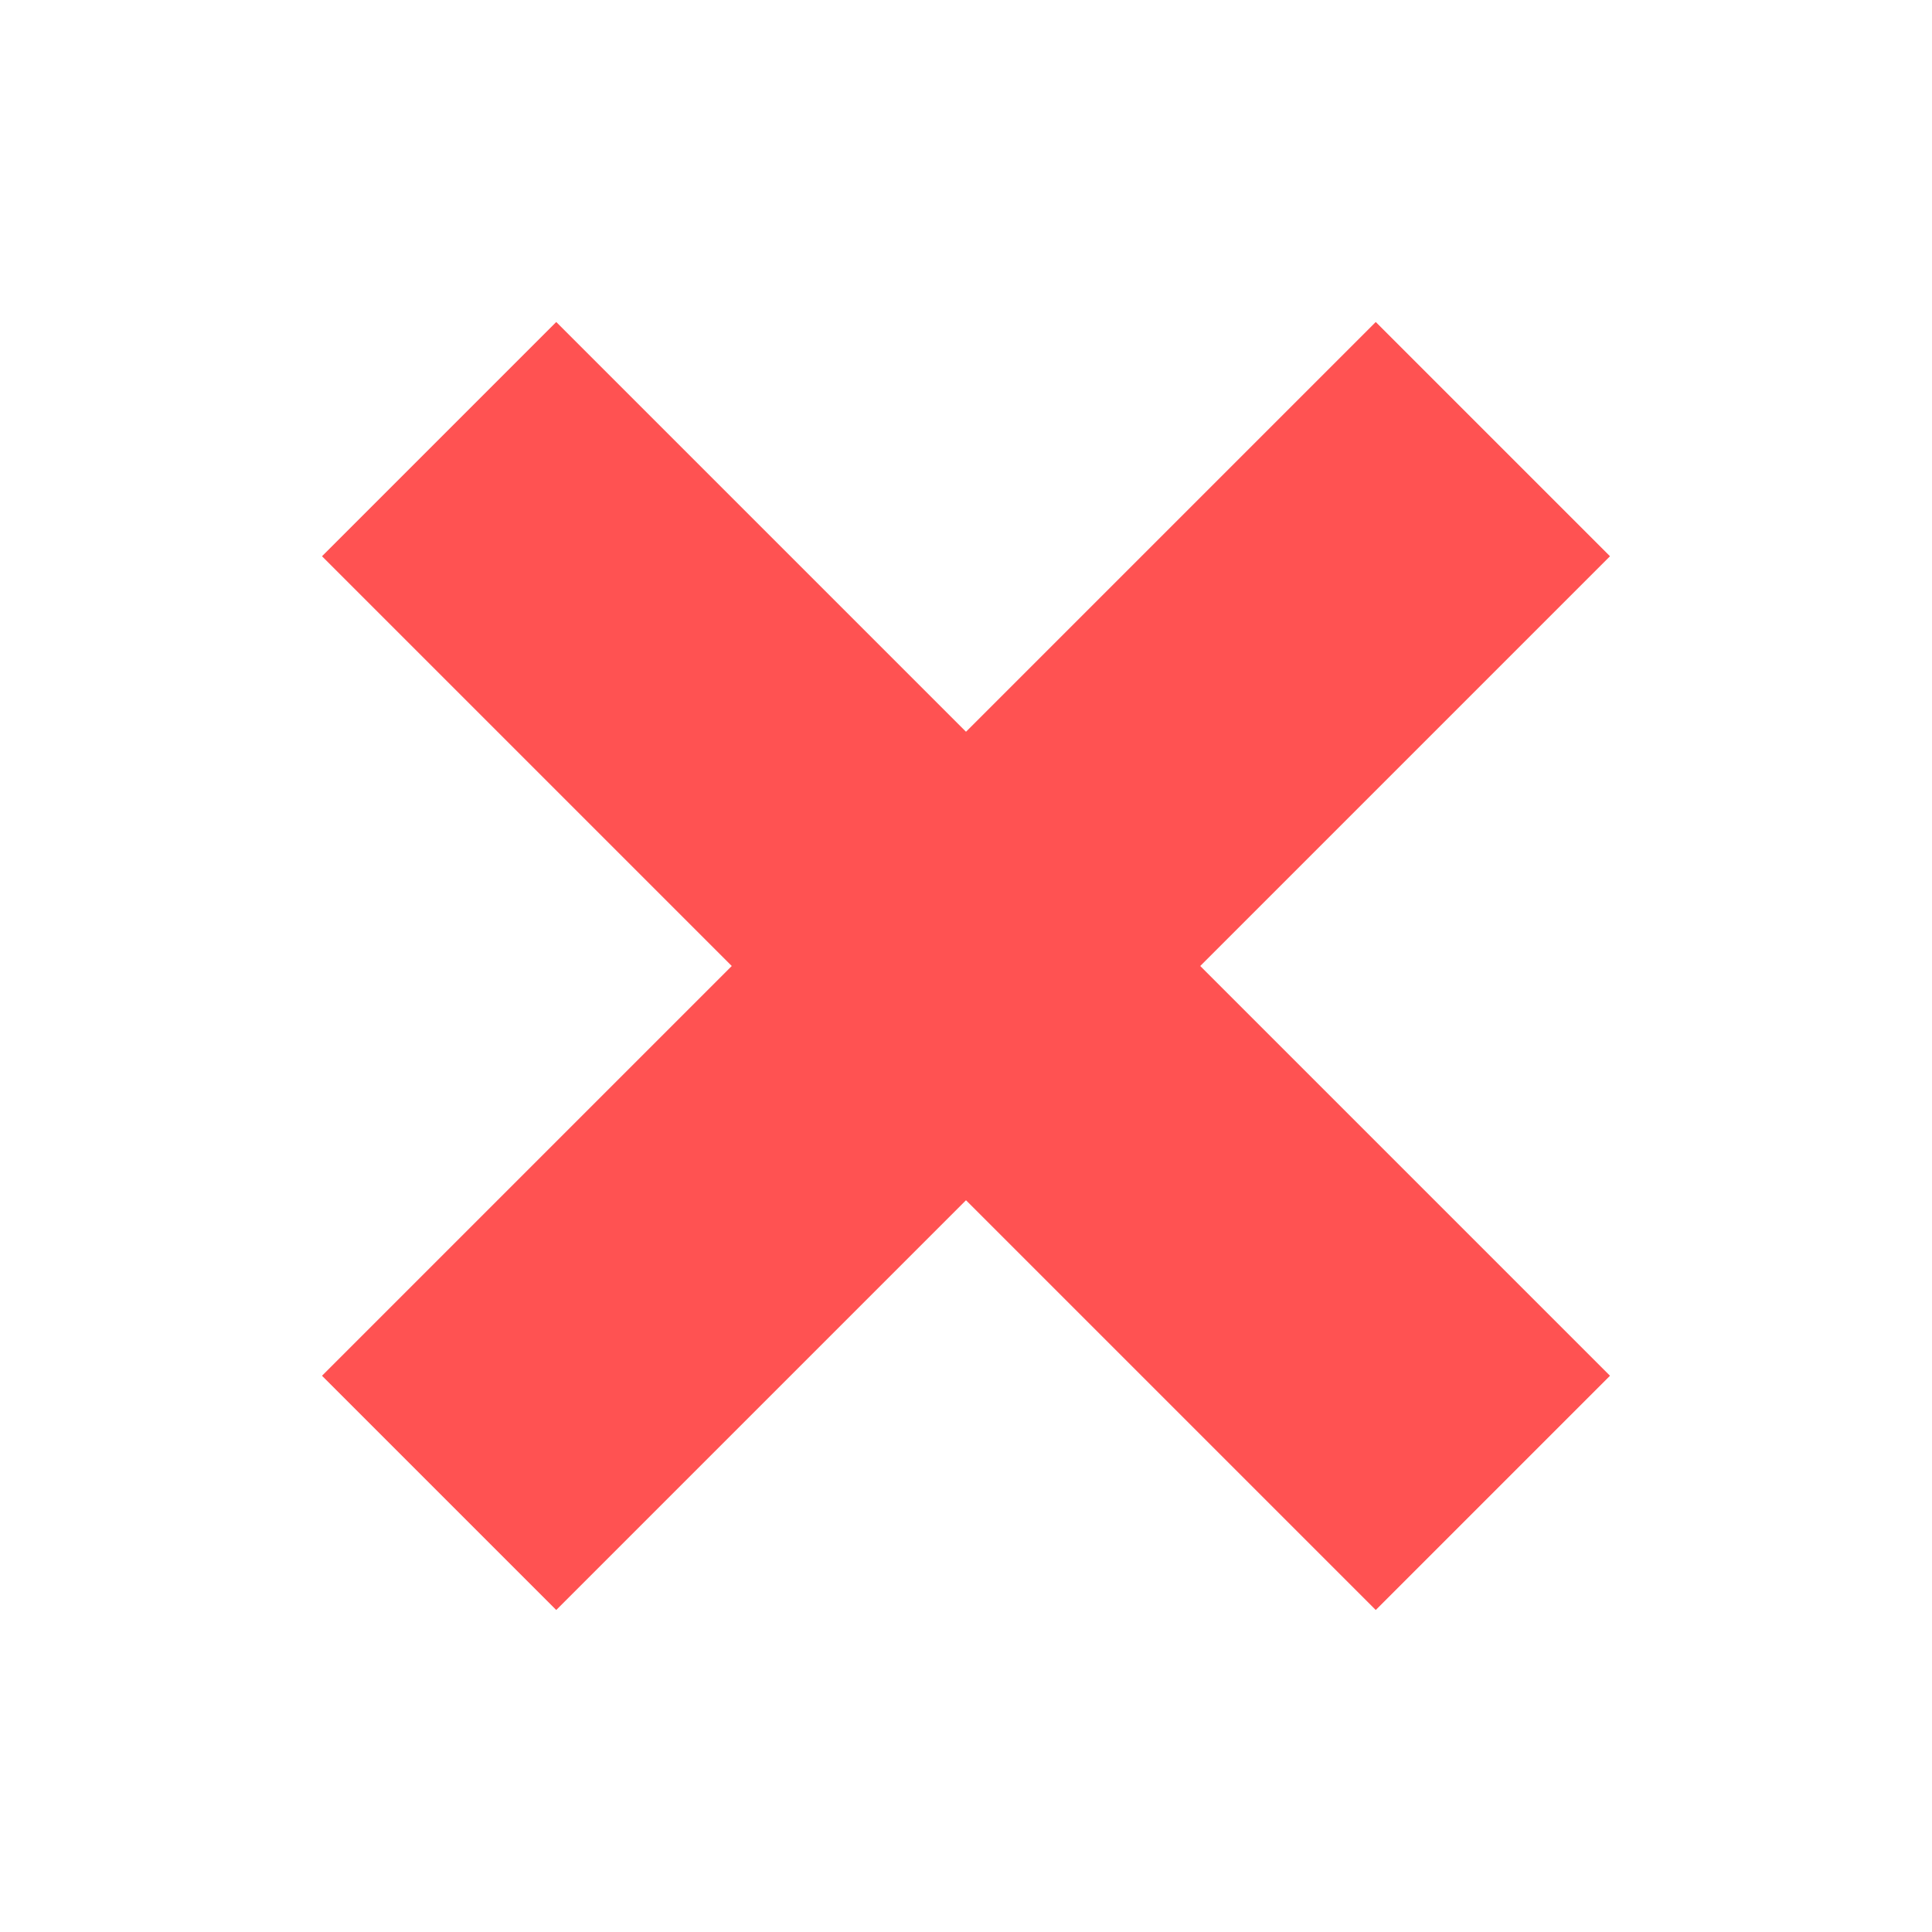
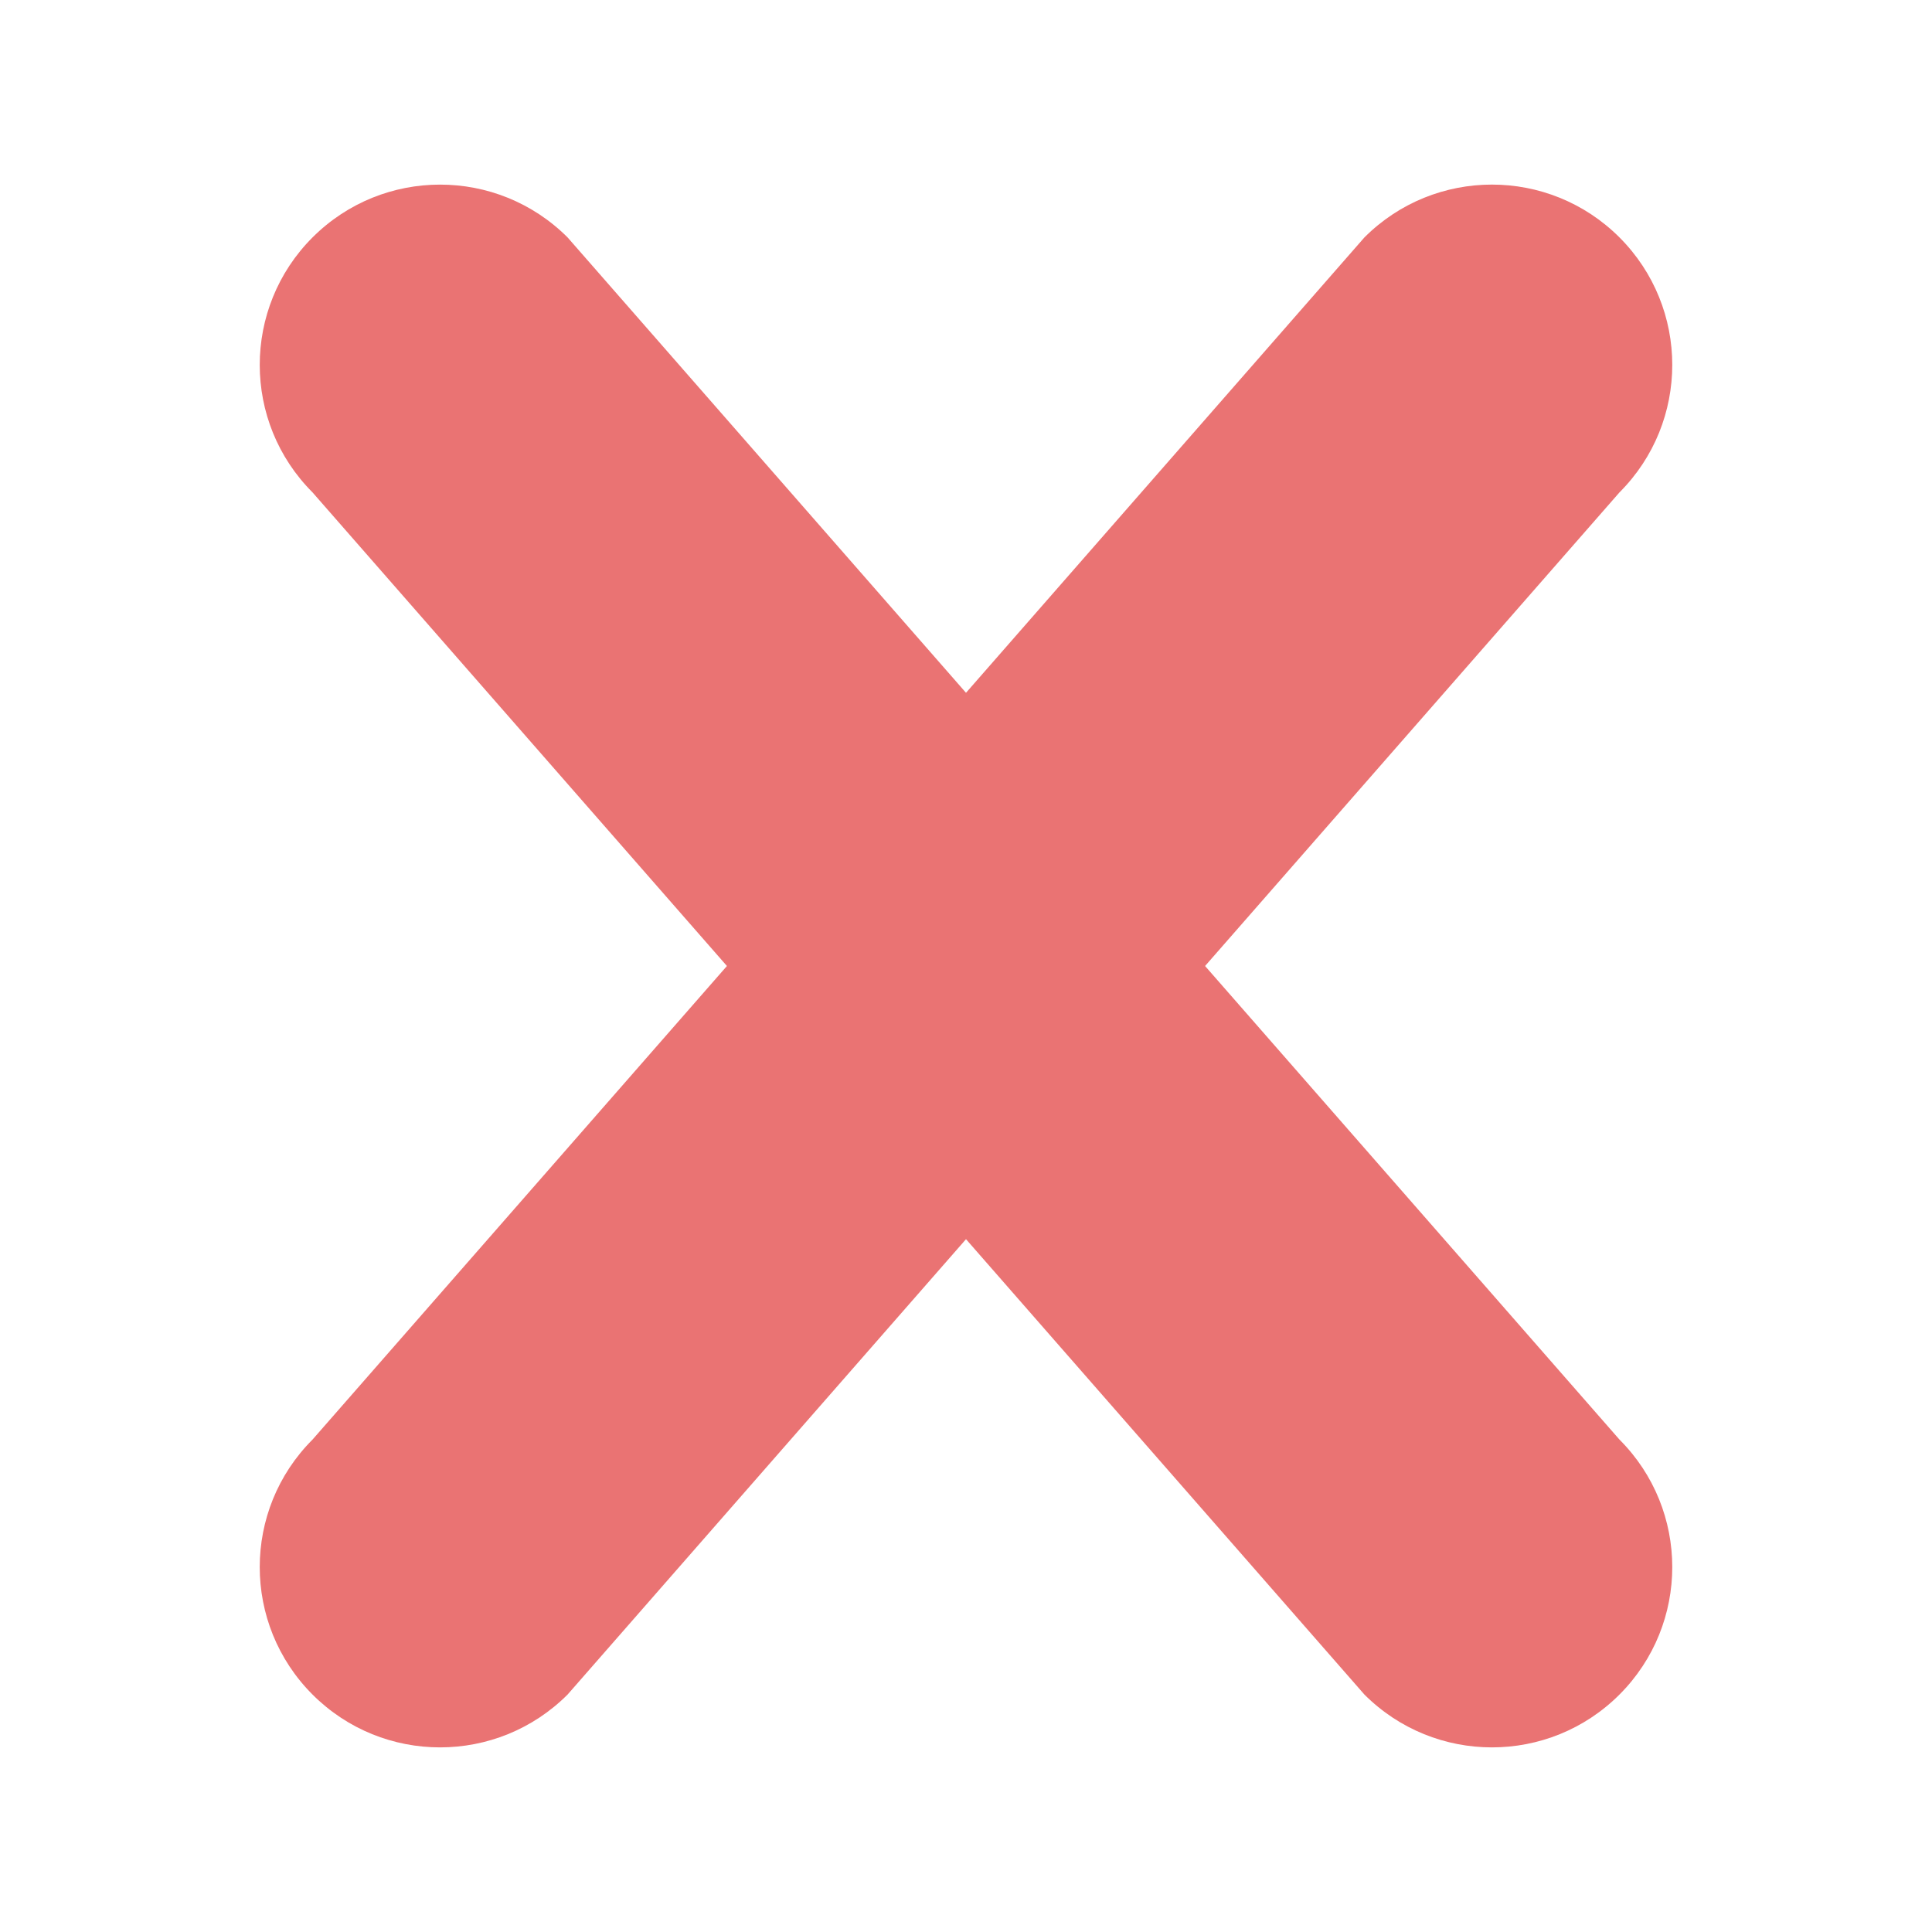
- <svg xmlns="http://www.w3.org/2000/svg" version="1.1" width="24" height="24" viewBox="0 0 24 24" id="svg4">
-   <defs id="defs8" />
-   <path d="M20 6.91L17.09 4L12 9.09L6.91 4L4 6.91L9.09 12L4 17.09L6.91 20L12 14.91L17.09 20L20 17.09L14.91 12L20 6.91Z" id="path2" style="fill:#ff5252;font-variation-settings:normal;opacity:1;vector-effect:none;fill-opacity:1;stroke-width:1;stroke-linecap:butt;stroke-linejoin:miter;stroke-miterlimit:4;stroke-dasharray:none;stroke-dashoffset:0;stroke-opacity:1;stop-color:#000000;stop-opacity:1" />
+ <svg xmlns="http://www.w3.org/2000/svg" version="1.1" width="1080" height="1080" viewBox="0 0 1080 1080" xml:space="preserve">
+   <defs>
+ </defs>
+   <rect x="0" y="0" width="100%" height="100%" fill="transparent" />
+   <g transform="matrix(1 0 0 1 540 540)" id="ff18d9c1-d775-412b-82dc-7c9cb95a8e79">
+     <rect style="stroke: none; stroke-width: 1; stroke-dasharray: none; stroke-linecap: butt; stroke-dashoffset: 0; stroke-linejoin: miter; stroke-miterlimit: 4; fill: rgb(255,255,255); fill-rule: nonzero; opacity: 1; visibility: hidden;" vector-effect="non-scaling-stroke" x="-540" y="-540" rx="0" ry="0" width="1080" height="1080" />
+   </g>
+   <g transform="matrix(1 0 0 1 540 540)" id="ebac5e9e-3c49-4abc-8a55-5d5a7dc63564">
+ </g>
+   <g transform="matrix(1 0 0 1 -158.61 -79.39)">
+     <rect style="stroke: none; stroke-width: 1; stroke-dasharray: none; stroke-linecap: butt; stroke-dashoffset: 0; stroke-linejoin: miter; stroke-miterlimit: 4; fill: rgb(255,255,255); fill-opacity: 0; fill-rule: nonzero; opacity: 1;" vector-effect="non-scaling-stroke" x="-50" y="-50" rx="0" ry="0" width="100" height="100" />
+   </g>
+   <g transform="matrix(1 0 0 1 331.39 410.61)">
+     <rect style="stroke: none; stroke-width: 1; stroke-dasharray: none; stroke-linecap: butt; stroke-dashoffset: 0; stroke-linejoin: miter; stroke-miterlimit: 4; fill: rgb(255,255,255); fill-rule: nonzero; opacity: 1; visibility: hidden;" vector-effect="non-scaling-stroke" x="-540" y="-540" rx="0" ry="0" width="1080" height="1080" />
+   </g>
+   <g transform="matrix(1 0 0 1 -158.61 -79.39)">
+     <rect style="stroke: none; stroke-width: 1; stroke-dasharray: none; stroke-linecap: butt; stroke-dashoffset: 0; stroke-linejoin: miter; stroke-miterlimit: 4; fill: rgb(255,255,255); fill-opacity: 0; fill-rule: nonzero; opacity: 1;" vector-effect="non-scaling-stroke" x="-50" y="-50" rx="0" ry="0" width="100" height="100" />
+   </g>
+   <g transform="matrix(1 0 0 1 331.39 410.61)">
+     <rect style="stroke: none; stroke-width: 1; stroke-dasharray: none; stroke-linecap: butt; stroke-dashoffset: 0; stroke-linejoin: miter; stroke-miterlimit: 4; fill: rgb(255,255,255); fill-rule: nonzero; opacity: 1; visibility: hidden;" vector-effect="non-scaling-stroke" x="-540" y="-540" rx="0" ry="0" width="1080" height="1080" />
+   </g>
+   <g transform="matrix(1 0 0 1 -158.61 -79.39)">
+     <rect style="stroke: none; stroke-width: 1; stroke-dasharray: none; stroke-linecap: butt; stroke-dashoffset: 0; stroke-linejoin: miter; stroke-miterlimit: 4; fill: rgb(255,255,255); fill-opacity: 0; fill-rule: nonzero; opacity: 1;" vector-effect="non-scaling-stroke" x="-50" y="-50" rx="0" ry="0" width="100" height="100" />
+   </g>
+   <g transform="matrix(1 0 0 1 331.39 410.61)">
+     <rect style="stroke: none; stroke-width: 1; stroke-dasharray: none; stroke-linecap: butt; stroke-dashoffset: 0; stroke-linejoin: miter; stroke-miterlimit: 4; fill: rgb(255,255,255); fill-rule: nonzero; opacity: 1; visibility: hidden;" vector-effect="non-scaling-stroke" x="-540" y="-540" rx="0" ry="0" width="1080" height="1080" />
+   </g>
+   <g transform="matrix(1 0 0 1 -158.61 -79.39)">
+     <rect style="stroke: none; stroke-width: 1; stroke-dasharray: none; stroke-linecap: butt; stroke-dashoffset: 0; stroke-linejoin: miter; stroke-miterlimit: 4; fill: rgb(255,255,255); fill-opacity: 0; fill-rule: nonzero; opacity: 1;" vector-effect="non-scaling-stroke" x="-50" y="-50" rx="0" ry="0" width="100" height="100" />
+   </g>
+   <g transform="matrix(1 0 0 1 331.39 410.61)">
+     <rect style="stroke: none; stroke-width: 1; stroke-dasharray: none; stroke-linecap: butt; stroke-dashoffset: 0; stroke-linejoin: miter; stroke-miterlimit: 4; fill: rgb(255,255,255); fill-rule: nonzero; opacity: 1; visibility: hidden;" vector-effect="non-scaling-stroke" x="-540" y="-540" rx="0" ry="0" width="1080" height="1080" />
+   </g>
+   <g transform="matrix(1 0 0 1 -158.61 -79.39)">
+     <rect style="stroke: none; stroke-width: 1; stroke-dasharray: none; stroke-linecap: butt; stroke-dashoffset: 0; stroke-linejoin: miter; stroke-miterlimit: 4; fill: rgb(255,255,255); fill-opacity: 0; fill-rule: nonzero; opacity: 1;" vector-effect="non-scaling-stroke" x="-50" y="-50" rx="0" ry="0" width="100" height="100" />
+   </g>
+   <g transform="matrix(1 0 0 1 331.39 410.61)">
+     <rect style="stroke: none; stroke-width: 1; stroke-dasharray: none; stroke-linecap: butt; stroke-dashoffset: 0; stroke-linejoin: miter; stroke-miterlimit: 4; fill: rgb(255,255,255); fill-rule: nonzero; opacity: 1; visibility: hidden;" vector-effect="non-scaling-stroke" x="-540" y="-540" rx="0" ry="0" width="1080" height="1080" />
+   </g>
+   <g transform="matrix(1 0 0 1 -158.61 -79.39)">
+     <rect style="stroke: none; stroke-width: 1; stroke-dasharray: none; stroke-linecap: butt; stroke-dashoffset: 0; stroke-linejoin: miter; stroke-miterlimit: 4; fill: rgb(255,255,255); fill-opacity: 0; fill-rule: nonzero; opacity: 1;" vector-effect="non-scaling-stroke" x="-50" y="-50" rx="0" ry="0" width="100" height="100" />
+   </g>
+   <g transform="matrix(1 0 0 1 331.39 410.61)">
+     <rect style="stroke: none; stroke-width: 1; stroke-dasharray: none; stroke-linecap: butt; stroke-dashoffset: 0; stroke-linejoin: miter; stroke-miterlimit: 4; fill: rgb(255,255,255); fill-rule: nonzero; opacity: 1; visibility: hidden;" vector-effect="non-scaling-stroke" x="-540" y="-540" rx="0" ry="0" width="1080" height="1080" />
+   </g>
+   <g transform="matrix(1 0 0 1 -158.61 -79.39)">
+     <rect style="stroke: none; stroke-width: 1; stroke-dasharray: none; stroke-linecap: butt; stroke-dashoffset: 0; stroke-linejoin: miter; stroke-miterlimit: 4; fill: rgb(255,255,255); fill-opacity: 0; fill-rule: nonzero; opacity: 1;" vector-effect="non-scaling-stroke" x="-50" y="-50" rx="0" ry="0" width="100" height="100" />
+   </g>
+   <g transform="matrix(1 0 0 1 331.39 410.61)">
+     <rect style="stroke: none; stroke-width: 1; stroke-dasharray: none; stroke-linecap: butt; stroke-dashoffset: 0; stroke-linejoin: miter; stroke-miterlimit: 4; fill: rgb(255,255,255); fill-rule: nonzero; opacity: 1; visibility: hidden;" vector-effect="non-scaling-stroke" x="-540" y="-540" rx="0" ry="0" width="1080" height="1080" />
+   </g>
+   <g transform="matrix(1 0 0 1 258.6 179.39)">
+     <rect style="stroke: none; stroke-width: 1; stroke-dasharray: none; stroke-linecap: butt; stroke-dashoffset: 0; stroke-linejoin: miter; stroke-miterlimit: 4; fill: rgb(255,255,255); fill-opacity: 0; fill-rule: nonzero; opacity: 1;" vector-effect="non-scaling-stroke" x="-50" y="-50" rx="0" ry="0" width="100" height="100" />
+   </g>
+   <g transform="matrix(1 0 0 1 748.61 669.39)">
+     <rect style="stroke: none; stroke-width: 1; stroke-dasharray: none; stroke-linecap: butt; stroke-dashoffset: 0; stroke-linejoin: miter; stroke-miterlimit: 4; fill: rgb(255,255,255); fill-rule: nonzero; opacity: 1; visibility: hidden;" vector-effect="non-scaling-stroke" x="-540" y="-540" rx="0" ry="0" width="1080" height="1080" />
+   </g>
+   <g transform="matrix(1 0 0 1 258.6 179.39)">
+     <rect style="stroke: none; stroke-width: 1; stroke-dasharray: none; stroke-linecap: butt; stroke-dashoffset: 0; stroke-linejoin: miter; stroke-miterlimit: 4; fill: rgb(255,255,255); fill-opacity: 0; fill-rule: nonzero; opacity: 1;" vector-effect="non-scaling-stroke" x="-50" y="-50" rx="0" ry="0" width="100" height="100" />
+   </g>
+   <g transform="matrix(1 0 0 1 748.61 669.39)">
+     <rect style="stroke: none; stroke-width: 1; stroke-dasharray: none; stroke-linecap: butt; stroke-dashoffset: 0; stroke-linejoin: miter; stroke-miterlimit: 4; fill: rgb(255,255,255); fill-rule: nonzero; opacity: 1; visibility: hidden;" vector-effect="non-scaling-stroke" x="-540" y="-540" rx="0" ry="0" width="1080" height="1080" />
+   </g>
+   <g transform="matrix(1 0 0 1 258.6 179.39)">
+     <rect style="stroke: none; stroke-width: 1; stroke-dasharray: none; stroke-linecap: butt; stroke-dashoffset: 0; stroke-linejoin: miter; stroke-miterlimit: 4; fill: rgb(255,255,255); fill-opacity: 0; fill-rule: nonzero; opacity: 1;" vector-effect="non-scaling-stroke" x="-50" y="-50" rx="0" ry="0" width="100" height="100" />
+   </g>
+   <g transform="matrix(1 0 0 1 748.61 669.39)">
+     <rect style="stroke: none; stroke-width: 1; stroke-dasharray: none; stroke-linecap: butt; stroke-dashoffset: 0; stroke-linejoin: miter; stroke-miterlimit: 4; fill: rgb(255,255,255); fill-rule: nonzero; opacity: 1; visibility: hidden;" vector-effect="non-scaling-stroke" x="-540" y="-540" rx="0" ry="0" width="1080" height="1080" />
+   </g>
+   <g transform="matrix(1 0 0 1 258.6 179.39)">
+     <rect style="stroke: none; stroke-width: 1; stroke-dasharray: none; stroke-linecap: butt; stroke-dashoffset: 0; stroke-linejoin: miter; stroke-miterlimit: 4; fill: rgb(255,255,255); fill-opacity: 0; fill-rule: nonzero; opacity: 1;" vector-effect="non-scaling-stroke" x="-50" y="-50" rx="0" ry="0" width="100" height="100" />
+   </g>
+   <g transform="matrix(1 0 0 1 748.61 669.39)">
+     <rect style="stroke: none; stroke-width: 1; stroke-dasharray: none; stroke-linecap: butt; stroke-dashoffset: 0; stroke-linejoin: miter; stroke-miterlimit: 4; fill: rgb(255,255,255); fill-rule: nonzero; opacity: 1; visibility: hidden;" vector-effect="non-scaling-stroke" x="-540" y="-540" rx="0" ry="0" width="1080" height="1080" />
+   </g>
+   <g transform="matrix(1 0 0 1 258.6 179.39)">
+     <rect style="stroke: none; stroke-width: 1; stroke-dasharray: none; stroke-linecap: butt; stroke-dashoffset: 0; stroke-linejoin: miter; stroke-miterlimit: 4; fill: rgb(255,255,255); fill-opacity: 0; fill-rule: nonzero; opacity: 1;" vector-effect="non-scaling-stroke" x="-50" y="-50" rx="0" ry="0" width="100" height="100" />
+   </g>
+   <g transform="matrix(1 0 0 1 748.61 669.39)">
+     <rect style="stroke: none; stroke-width: 1; stroke-dasharray: none; stroke-linecap: butt; stroke-dashoffset: 0; stroke-linejoin: miter; stroke-miterlimit: 4; fill: rgb(255,255,255); fill-rule: nonzero; opacity: 1; visibility: hidden;" vector-effect="non-scaling-stroke" x="-540" y="-540" rx="0" ry="0" width="1080" height="1080" />
+   </g>
+   <g transform="matrix(1 0 0 1 258.6 179.39)">
+     <rect style="stroke: none; stroke-width: 1; stroke-dasharray: none; stroke-linecap: butt; stroke-dashoffset: 0; stroke-linejoin: miter; stroke-miterlimit: 4; fill: rgb(255,255,255); fill-opacity: 0; fill-rule: nonzero; opacity: 1;" vector-effect="non-scaling-stroke" x="-50" y="-50" rx="0" ry="0" width="100" height="100" />
+   </g>
+   <g transform="matrix(1 0 0 1 748.61 669.39)">
+     <rect style="stroke: none; stroke-width: 1; stroke-dasharray: none; stroke-linecap: butt; stroke-dashoffset: 0; stroke-linejoin: miter; stroke-miterlimit: 4; fill: rgb(255,255,255); fill-rule: nonzero; opacity: 1; visibility: hidden;" vector-effect="non-scaling-stroke" x="-540" y="-540" rx="0" ry="0" width="1080" height="1080" />
+   </g>
+   <g transform="matrix(1 0 0 1 258.6 179.39)">
+     <rect style="stroke: none; stroke-width: 1; stroke-dasharray: none; stroke-linecap: butt; stroke-dashoffset: 0; stroke-linejoin: miter; stroke-miterlimit: 4; fill: rgb(255,255,255); fill-opacity: 0; fill-rule: nonzero; opacity: 1;" vector-effect="non-scaling-stroke" x="-50" y="-50" rx="0" ry="0" width="100" height="100" />
+   </g>
+   <g transform="matrix(1 0 0 1 748.61 669.39)">
+     <rect style="stroke: none; stroke-width: 1; stroke-dasharray: none; stroke-linecap: butt; stroke-dashoffset: 0; stroke-linejoin: miter; stroke-miterlimit: 4; fill: rgb(255,255,255); fill-rule: nonzero; opacity: 1; visibility: hidden;" vector-effect="non-scaling-stroke" x="-540" y="-540" rx="0" ry="0" width="1080" height="1080" />
+   </g>
+   <g transform="matrix(1 0 0 1 -158.61 -79.39)">
+     <rect style="stroke: none; stroke-width: 1; stroke-dasharray: none; stroke-linecap: butt; stroke-dashoffset: 0; stroke-linejoin: miter; stroke-miterlimit: 4; fill: rgb(255,255,255); fill-opacity: 0; fill-rule: nonzero; opacity: 1;" vector-effect="non-scaling-stroke" x="-50" y="-50" rx="0" ry="0" width="100" height="100" />
+   </g>
+   <g transform="matrix(1 0 0 1 331.39 410.61)">
+     <rect style="stroke: none; stroke-width: 1; stroke-dasharray: none; stroke-linecap: butt; stroke-dashoffset: 0; stroke-linejoin: miter; stroke-miterlimit: 4; fill: rgb(255,255,255); fill-rule: nonzero; opacity: 1; visibility: hidden;" vector-effect="non-scaling-stroke" x="-540" y="-540" rx="0" ry="0" width="1080" height="1080" />
+   </g>
+   <g transform="matrix(1 0 0 1 -158.61 -79.39)">
+     <rect style="stroke: none; stroke-width: 1; stroke-dasharray: none; stroke-linecap: butt; stroke-dashoffset: 0; stroke-linejoin: miter; stroke-miterlimit: 4; fill: rgb(255,255,255); fill-opacity: 0; fill-rule: nonzero; opacity: 1;" vector-effect="non-scaling-stroke" x="-50" y="-50" rx="0" ry="0" width="100" height="100" />
+   </g>
+   <g transform="matrix(1 0 0 1 331.39 410.61)">
+     <rect style="stroke: none; stroke-width: 1; stroke-dasharray: none; stroke-linecap: butt; stroke-dashoffset: 0; stroke-linejoin: miter; stroke-miterlimit: 4; fill: rgb(255,255,255); fill-rule: nonzero; opacity: 1; visibility: hidden;" vector-effect="non-scaling-stroke" x="-540" y="-540" rx="0" ry="0" width="1080" height="1080" />
+   </g>
+   <g transform="matrix(1 0 0 1 -158.61 -79.39)">
+     <rect style="stroke: none; stroke-width: 1; stroke-dasharray: none; stroke-linecap: butt; stroke-dashoffset: 0; stroke-linejoin: miter; stroke-miterlimit: 4; fill: rgb(255,255,255); fill-opacity: 0; fill-rule: nonzero; opacity: 1;" vector-effect="non-scaling-stroke" x="-50" y="-50" rx="0" ry="0" width="100" height="100" />
+   </g>
+   <g transform="matrix(1 0 0 1 331.39 410.61)">
+     <rect style="stroke: none; stroke-width: 1; stroke-dasharray: none; stroke-linecap: butt; stroke-dashoffset: 0; stroke-linejoin: miter; stroke-miterlimit: 4; fill: rgb(255,255,255); fill-rule: nonzero; opacity: 1; visibility: hidden;" vector-effect="non-scaling-stroke" x="-540" y="-540" rx="0" ry="0" width="1080" height="1080" />
+   </g>
+   <g transform="matrix(1 0 0 1 -158.61 -79.39)">
+     <rect style="stroke: none; stroke-width: 1; stroke-dasharray: none; stroke-linecap: butt; stroke-dashoffset: 0; stroke-linejoin: miter; stroke-miterlimit: 4; fill: rgb(255,255,255); fill-opacity: 0; fill-rule: nonzero; opacity: 1;" vector-effect="non-scaling-stroke" x="-50" y="-50" rx="0" ry="0" width="100" height="100" />
+   </g>
+   <g transform="matrix(1 0 0 1 331.39 410.61)">
+     <rect style="stroke: none; stroke-width: 1; stroke-dasharray: none; stroke-linecap: butt; stroke-dashoffset: 0; stroke-linejoin: miter; stroke-miterlimit: 4; fill: rgb(255,255,255); fill-rule: nonzero; opacity: 1; visibility: hidden;" vector-effect="non-scaling-stroke" x="-540" y="-540" rx="0" ry="0" width="1080" height="1080" />
+   </g>
+   <g transform="matrix(1 0 0 1 -158.61 -79.39)">
+     <rect style="stroke: none; stroke-width: 1; stroke-dasharray: none; stroke-linecap: butt; stroke-dashoffset: 0; stroke-linejoin: miter; stroke-miterlimit: 4; fill: rgb(255,255,255); fill-opacity: 0; fill-rule: nonzero; opacity: 1;" vector-effect="non-scaling-stroke" x="-50" y="-50" rx="0" ry="0" width="100" height="100" />
+   </g>
+   <g transform="matrix(1 0 0 1 331.39 410.61)">
+     <rect style="stroke: none; stroke-width: 1; stroke-dasharray: none; stroke-linecap: butt; stroke-dashoffset: 0; stroke-linejoin: miter; stroke-miterlimit: 4; fill: rgb(255,255,255); fill-rule: nonzero; opacity: 1; visibility: hidden;" vector-effect="non-scaling-stroke" x="-540" y="-540" rx="0" ry="0" width="1080" height="1080" />
+   </g>
+   <g transform="matrix(1 0 0 1 -158.61 -79.39)">
+     <rect style="stroke: none; stroke-width: 1; stroke-dasharray: none; stroke-linecap: butt; stroke-dashoffset: 0; stroke-linejoin: miter; stroke-miterlimit: 4; fill: rgb(255,255,255); fill-opacity: 0; fill-rule: nonzero; opacity: 1;" vector-effect="non-scaling-stroke" x="-50" y="-50" rx="0" ry="0" width="100" height="100" />
+   </g>
+   <g transform="matrix(1 0 0 1 331.39 410.61)">
+     <rect style="stroke: none; stroke-width: 1; stroke-dasharray: none; stroke-linecap: butt; stroke-dashoffset: 0; stroke-linejoin: miter; stroke-miterlimit: 4; fill: rgb(255,255,255); fill-rule: nonzero; opacity: 1; visibility: hidden;" vector-effect="non-scaling-stroke" x="-540" y="-540" rx="0" ry="0" width="1080" height="1080" />
+   </g>
+   <g transform="matrix(1 0 0 1 -158.61 -79.39)">
+     <rect style="stroke: none; stroke-width: 1; stroke-dasharray: none; stroke-linecap: butt; stroke-dashoffset: 0; stroke-linejoin: miter; stroke-miterlimit: 4; fill: rgb(255,255,255); fill-opacity: 0; fill-rule: nonzero; opacity: 1;" vector-effect="non-scaling-stroke" x="-50" y="-50" rx="0" ry="0" width="100" height="100" />
+   </g>
+   <g transform="matrix(1 0 0 1 331.39 410.61)">
+     <rect style="stroke: none; stroke-width: 1; stroke-dasharray: none; stroke-linecap: butt; stroke-dashoffset: 0; stroke-linejoin: miter; stroke-miterlimit: 4; fill: rgb(255,255,255); fill-rule: nonzero; opacity: 1; visibility: hidden;" vector-effect="non-scaling-stroke" x="-540" y="-540" rx="0" ry="0" width="1080" height="1080" />
+   </g>
+   <g transform="matrix(1 0 0 1 -158.61 -79.39)">
+     <rect style="stroke: none; stroke-width: 1; stroke-dasharray: none; stroke-linecap: butt; stroke-dashoffset: 0; stroke-linejoin: miter; stroke-miterlimit: 4; fill: rgb(255,255,255); fill-opacity: 0; fill-rule: nonzero; opacity: 1;" vector-effect="non-scaling-stroke" x="-50" y="-50" rx="0" ry="0" width="100" height="100" />
+   </g>
+   <g transform="matrix(1 0 0 1 331.39 410.61)">
+     <rect style="stroke: none; stroke-width: 1; stroke-dasharray: none; stroke-linecap: butt; stroke-dashoffset: 0; stroke-linejoin: miter; stroke-miterlimit: 4; fill: rgb(255,255,255); fill-rule: nonzero; opacity: 1; visibility: hidden;" vector-effect="non-scaling-stroke" x="-540" y="-540" rx="0" ry="0" width="1080" height="1080" />
+   </g>
+   <g transform="matrix(1 0 0 1 -158.61 -79.39)">
+     <rect style="stroke: none; stroke-width: 1; stroke-dasharray: none; stroke-linecap: butt; stroke-dashoffset: 0; stroke-linejoin: miter; stroke-miterlimit: 4; fill: rgb(255,255,255); fill-opacity: 0; fill-rule: nonzero; opacity: 1;" vector-effect="non-scaling-stroke" x="-50" y="-50" rx="0" ry="0" width="100" height="100" />
+   </g>
+   <g transform="matrix(1 0 0 1 331.39 410.61)">
+     <rect style="stroke: none; stroke-width: 1; stroke-dasharray: none; stroke-linecap: butt; stroke-dashoffset: 0; stroke-linejoin: miter; stroke-miterlimit: 4; fill: rgb(255,255,255); fill-rule: nonzero; opacity: 1; visibility: hidden;" vector-effect="non-scaling-stroke" x="-540" y="-540" rx="0" ry="0" width="1080" height="1080" />
+   </g>
+   <g transform="matrix(1 0 0 1 -158.61 -79.39)">
+     <rect style="stroke: none; stroke-width: 1; stroke-dasharray: none; stroke-linecap: butt; stroke-dashoffset: 0; stroke-linejoin: miter; stroke-miterlimit: 4; fill: rgb(255,255,255); fill-opacity: 0; fill-rule: nonzero; opacity: 1;" vector-effect="non-scaling-stroke" x="-50" y="-50" rx="0" ry="0" width="100" height="100" />
+   </g>
+   <g transform="matrix(1 0 0 1 331.39 410.61)">
+     <rect style="stroke: none; stroke-width: 1; stroke-dasharray: none; stroke-linecap: butt; stroke-dashoffset: 0; stroke-linejoin: miter; stroke-miterlimit: 4; fill: rgb(255,255,255); fill-rule: nonzero; opacity: 1; visibility: hidden;" vector-effect="non-scaling-stroke" x="-540" y="-540" rx="0" ry="0" width="1080" height="1080" />
+   </g>
+   <g transform="matrix(1 0 0 1 -158.61 -79.39)">
+     <rect style="stroke: none; stroke-width: 1; stroke-dasharray: none; stroke-linecap: butt; stroke-dashoffset: 0; stroke-linejoin: miter; stroke-miterlimit: 4; fill: rgb(255,255,255); fill-opacity: 0; fill-rule: nonzero; opacity: 1;" vector-effect="non-scaling-stroke" x="-50" y="-50" rx="0" ry="0" width="100" height="100" />
+   </g>
+   <g transform="matrix(1 0 0 1 331.39 410.61)">
+     <rect style="stroke: none; stroke-width: 1; stroke-dasharray: none; stroke-linecap: butt; stroke-dashoffset: 0; stroke-linejoin: miter; stroke-miterlimit: 4; fill: rgb(255,255,255); fill-rule: nonzero; opacity: 1; visibility: hidden;" vector-effect="non-scaling-stroke" x="-540" y="-540" rx="0" ry="0" width="1080" height="1080" />
+   </g>
+   <g transform="matrix(1 0 0 1 -158.61 -79.39)">
+     <rect style="stroke: none; stroke-width: 1; stroke-dasharray: none; stroke-linecap: butt; stroke-dashoffset: 0; stroke-linejoin: miter; stroke-miterlimit: 4; fill: rgb(255,255,255); fill-opacity: 0; fill-rule: nonzero; opacity: 1;" vector-effect="non-scaling-stroke" x="-50" y="-50" rx="0" ry="0" width="100" height="100" />
+   </g>
+   <g transform="matrix(1 0 0 1 331.39 410.61)">
+     <rect style="stroke: none; stroke-width: 1; stroke-dasharray: none; stroke-linecap: butt; stroke-dashoffset: 0; stroke-linejoin: miter; stroke-miterlimit: 4; fill: rgb(255,255,255); fill-rule: nonzero; opacity: 1; visibility: hidden;" vector-effect="non-scaling-stroke" x="-540" y="-540" rx="0" ry="0" width="1080" height="1080" />
+   </g>
+   <g transform="matrix(1 0 0 1 -158.61 -79.39)">
+     <rect style="stroke: none; stroke-width: 1; stroke-dasharray: none; stroke-linecap: butt; stroke-dashoffset: 0; stroke-linejoin: miter; stroke-miterlimit: 4; fill: rgb(255,255,255); fill-opacity: 0; fill-rule: nonzero; opacity: 1;" vector-effect="non-scaling-stroke" x="-50" y="-50" rx="0" ry="0" width="100" height="100" />
+   </g>
+   <g transform="matrix(1 0 0 1 331.39 410.61)">
+     <rect style="stroke: none; stroke-width: 1; stroke-dasharray: none; stroke-linecap: butt; stroke-dashoffset: 0; stroke-linejoin: miter; stroke-miterlimit: 4; fill: rgb(255,255,255); fill-rule: nonzero; opacity: 1; visibility: hidden;" vector-effect="non-scaling-stroke" x="-540" y="-540" rx="0" ry="0" width="1080" height="1080" />
+   </g>
+   <g transform="matrix(1 0 0 1 -158.61 -79.39)">
+     <rect style="stroke: none; stroke-width: 1; stroke-dasharray: none; stroke-linecap: butt; stroke-dashoffset: 0; stroke-linejoin: miter; stroke-miterlimit: 4; fill: rgb(255,255,255); fill-opacity: 0; fill-rule: nonzero; opacity: 1;" vector-effect="non-scaling-stroke" x="-50" y="-50" rx="0" ry="0" width="100" height="100" />
+   </g>
+   <g transform="matrix(1 0 0 1 331.39 410.61)">
+     <rect style="stroke: none; stroke-width: 1; stroke-dasharray: none; stroke-linecap: butt; stroke-dashoffset: 0; stroke-linejoin: miter; stroke-miterlimit: 4; fill: rgb(255,255,255); fill-rule: nonzero; opacity: 1; visibility: hidden;" vector-effect="non-scaling-stroke" x="-540" y="-540" rx="0" ry="0" width="1080" height="1080" />
+   </g>
+   <g transform="matrix(1 0 0 1 258.6 179.39)">
+     <rect style="stroke: none; stroke-width: 1; stroke-dasharray: none; stroke-linecap: butt; stroke-dashoffset: 0; stroke-linejoin: miter; stroke-miterlimit: 4; fill: rgb(255,255,255); fill-opacity: 0; fill-rule: nonzero; opacity: 1;" vector-effect="non-scaling-stroke" x="-50" y="-50" rx="0" ry="0" width="100" height="100" />
+   </g>
+   <g transform="matrix(1 0 0 1 748.61 669.39)">
+     <rect style="stroke: none; stroke-width: 1; stroke-dasharray: none; stroke-linecap: butt; stroke-dashoffset: 0; stroke-linejoin: miter; stroke-miterlimit: 4; fill: rgb(255,255,255); fill-rule: nonzero; opacity: 1; visibility: hidden;" vector-effect="non-scaling-stroke" x="-540" y="-540" rx="0" ry="0" width="1080" height="1080" />
+   </g>
+   <g transform="matrix(1 0 0 1 258.6 179.39)">
+     <rect style="stroke: none; stroke-width: 1; stroke-dasharray: none; stroke-linecap: butt; stroke-dashoffset: 0; stroke-linejoin: miter; stroke-miterlimit: 4; fill: rgb(255,255,255); fill-opacity: 0; fill-rule: nonzero; opacity: 1;" vector-effect="non-scaling-stroke" x="-50" y="-50" rx="0" ry="0" width="100" height="100" />
+   </g>
+   <g transform="matrix(1 0 0 1 748.61 669.39)">
+     <rect style="stroke: none; stroke-width: 1; stroke-dasharray: none; stroke-linecap: butt; stroke-dashoffset: 0; stroke-linejoin: miter; stroke-miterlimit: 4; fill: rgb(255,255,255); fill-rule: nonzero; opacity: 1; visibility: hidden;" vector-effect="non-scaling-stroke" x="-540" y="-540" rx="0" ry="0" width="1080" height="1080" />
+   </g>
+   <g transform="matrix(1 0 0 1 258.6 179.39)">
+     <rect style="stroke: none; stroke-width: 1; stroke-dasharray: none; stroke-linecap: butt; stroke-dashoffset: 0; stroke-linejoin: miter; stroke-miterlimit: 4; fill: rgb(255,255,255); fill-opacity: 0; fill-rule: nonzero; opacity: 1;" vector-effect="non-scaling-stroke" x="-50" y="-50" rx="0" ry="0" width="100" height="100" />
+   </g>
+   <g transform="matrix(1 0 0 1 748.61 669.39)">
+     <rect style="stroke: none; stroke-width: 1; stroke-dasharray: none; stroke-linecap: butt; stroke-dashoffset: 0; stroke-linejoin: miter; stroke-miterlimit: 4; fill: rgb(255,255,255); fill-rule: nonzero; opacity: 1; visibility: hidden;" vector-effect="non-scaling-stroke" x="-540" y="-540" rx="0" ry="0" width="1080" height="1080" />
+   </g>
+   <g transform="matrix(1 0 0 1 258.6 179.39)">
+     <rect style="stroke: none; stroke-width: 1; stroke-dasharray: none; stroke-linecap: butt; stroke-dashoffset: 0; stroke-linejoin: miter; stroke-miterlimit: 4; fill: rgb(255,255,255); fill-opacity: 0; fill-rule: nonzero; opacity: 1;" vector-effect="non-scaling-stroke" x="-50" y="-50" rx="0" ry="0" width="100" height="100" />
+   </g>
+   <g transform="matrix(1 0 0 1 748.61 669.39)">
+     <rect style="stroke: none; stroke-width: 1; stroke-dasharray: none; stroke-linecap: butt; stroke-dashoffset: 0; stroke-linejoin: miter; stroke-miterlimit: 4; fill: rgb(255,255,255); fill-rule: nonzero; opacity: 1; visibility: hidden;" vector-effect="non-scaling-stroke" x="-540" y="-540" rx="0" ry="0" width="1080" height="1080" />
+   </g>
+   <g transform="matrix(1 0 0 1 258.6 179.39)">
+     <rect style="stroke: none; stroke-width: 1; stroke-dasharray: none; stroke-linecap: butt; stroke-dashoffset: 0; stroke-linejoin: miter; stroke-miterlimit: 4; fill: rgb(255,255,255); fill-opacity: 0; fill-rule: nonzero; opacity: 1;" vector-effect="non-scaling-stroke" x="-50" y="-50" rx="0" ry="0" width="100" height="100" />
+   </g>
+   <g transform="matrix(1 0 0 1 748.61 669.39)">
+     <rect style="stroke: none; stroke-width: 1; stroke-dasharray: none; stroke-linecap: butt; stroke-dashoffset: 0; stroke-linejoin: miter; stroke-miterlimit: 4; fill: rgb(255,255,255); fill-rule: nonzero; opacity: 1; visibility: hidden;" vector-effect="non-scaling-stroke" x="-540" y="-540" rx="0" ry="0" width="1080" height="1080" />
+   </g>
+   <g transform="matrix(1 0 0 1 258.6 179.39)">
+     <rect style="stroke: none; stroke-width: 1; stroke-dasharray: none; stroke-linecap: butt; stroke-dashoffset: 0; stroke-linejoin: miter; stroke-miterlimit: 4; fill: rgb(255,255,255); fill-opacity: 0; fill-rule: nonzero; opacity: 1;" vector-effect="non-scaling-stroke" x="-50" y="-50" rx="0" ry="0" width="100" height="100" />
+   </g>
+   <g transform="matrix(1 0 0 1 748.61 669.39)">
+     <rect style="stroke: none; stroke-width: 1; stroke-dasharray: none; stroke-linecap: butt; stroke-dashoffset: 0; stroke-linejoin: miter; stroke-miterlimit: 4; fill: rgb(255,255,255); fill-rule: nonzero; opacity: 1; visibility: hidden;" vector-effect="non-scaling-stroke" x="-540" y="-540" rx="0" ry="0" width="1080" height="1080" />
+   </g>
+   <g transform="matrix(1 0 0 1 258.6 179.39)">
+     <rect style="stroke: none; stroke-width: 1; stroke-dasharray: none; stroke-linecap: butt; stroke-dashoffset: 0; stroke-linejoin: miter; stroke-miterlimit: 4; fill: rgb(255,255,255); fill-opacity: 0; fill-rule: nonzero; opacity: 1;" vector-effect="non-scaling-stroke" x="-50" y="-50" rx="0" ry="0" width="100" height="100" />
+   </g>
+   <g transform="matrix(1 0 0 1 748.61 669.39)">
+     <rect style="stroke: none; stroke-width: 1; stroke-dasharray: none; stroke-linecap: butt; stroke-dashoffset: 0; stroke-linejoin: miter; stroke-miterlimit: 4; fill: rgb(255,255,255); fill-rule: nonzero; opacity: 1; visibility: hidden;" vector-effect="non-scaling-stroke" x="-540" y="-540" rx="0" ry="0" width="1080" height="1080" />
+   </g>
+   <g transform="matrix(1 0 0 1 -158.61 -79.39)">
+     <rect style="stroke: none; stroke-width: 1; stroke-dasharray: none; stroke-linecap: butt; stroke-dashoffset: 0; stroke-linejoin: miter; stroke-miterlimit: 4; fill: rgb(255,255,255); fill-opacity: 0; fill-rule: nonzero; opacity: 1;" vector-effect="non-scaling-stroke" x="-50" y="-50" rx="0" ry="0" width="100" height="100" />
+   </g>
+   <g transform="matrix(1 0 0 1 331.39 410.61)">
+     <rect style="stroke: none; stroke-width: 1; stroke-dasharray: none; stroke-linecap: butt; stroke-dashoffset: 0; stroke-linejoin: miter; stroke-miterlimit: 4; fill: rgb(255,255,255); fill-rule: nonzero; opacity: 1; visibility: hidden;" vector-effect="non-scaling-stroke" x="-540" y="-540" rx="0" ry="0" width="1080" height="1080" />
+   </g>
+   <g transform="matrix(1 0 0 1 -158.61 -79.39)">
+     <rect style="stroke: none; stroke-width: 1; stroke-dasharray: none; stroke-linecap: butt; stroke-dashoffset: 0; stroke-linejoin: miter; stroke-miterlimit: 4; fill: rgb(255,255,255); fill-opacity: 0; fill-rule: nonzero; opacity: 1;" vector-effect="non-scaling-stroke" x="-50" y="-50" rx="0" ry="0" width="100" height="100" />
+   </g>
+   <g transform="matrix(1 0 0 1 331.39 410.61)">
+     <rect style="stroke: none; stroke-width: 1; stroke-dasharray: none; stroke-linecap: butt; stroke-dashoffset: 0; stroke-linejoin: miter; stroke-miterlimit: 4; fill: rgb(255,255,255); fill-rule: nonzero; opacity: 1; visibility: hidden;" vector-effect="non-scaling-stroke" x="-540" y="-540" rx="0" ry="0" width="1080" height="1080" />
+   </g>
+   <g transform="matrix(1 0 0 1 -158.61 -79.39)">
+     <rect style="stroke: none; stroke-width: 1; stroke-dasharray: none; stroke-linecap: butt; stroke-dashoffset: 0; stroke-linejoin: miter; stroke-miterlimit: 4; fill: rgb(255,255,255); fill-opacity: 0; fill-rule: nonzero; opacity: 1;" vector-effect="non-scaling-stroke" x="-50" y="-50" rx="0" ry="0" width="100" height="100" />
+   </g>
+   <g transform="matrix(1 0 0 1 331.39 410.61)">
+     <rect style="stroke: none; stroke-width: 1; stroke-dasharray: none; stroke-linecap: butt; stroke-dashoffset: 0; stroke-linejoin: miter; stroke-miterlimit: 4; fill: rgb(255,255,255); fill-rule: nonzero; opacity: 1; visibility: hidden;" vector-effect="non-scaling-stroke" x="-540" y="-540" rx="0" ry="0" width="1080" height="1080" />
+   </g>
+   <g transform="matrix(1 0 0 1 -158.61 -79.39)">
+     <rect style="stroke: none; stroke-width: 1; stroke-dasharray: none; stroke-linecap: butt; stroke-dashoffset: 0; stroke-linejoin: miter; stroke-miterlimit: 4; fill: rgb(255,255,255); fill-opacity: 0; fill-rule: nonzero; opacity: 1;" vector-effect="non-scaling-stroke" x="-50" y="-50" rx="0" ry="0" width="100" height="100" />
+   </g>
+   <g transform="matrix(1 0 0 1 331.39 410.61)">
+     <rect style="stroke: none; stroke-width: 1; stroke-dasharray: none; stroke-linecap: butt; stroke-dashoffset: 0; stroke-linejoin: miter; stroke-miterlimit: 4; fill: rgb(255,255,255); fill-rule: nonzero; opacity: 1; visibility: hidden;" vector-effect="non-scaling-stroke" x="-540" y="-540" rx="0" ry="0" width="1080" height="1080" />
+   </g>
+   <g transform="matrix(1 0 0 1 -158.61 -79.39)">
+     <rect style="stroke: none; stroke-width: 1; stroke-dasharray: none; stroke-linecap: butt; stroke-dashoffset: 0; stroke-linejoin: miter; stroke-miterlimit: 4; fill: rgb(255,255,255); fill-opacity: 0; fill-rule: nonzero; opacity: 1;" vector-effect="non-scaling-stroke" x="-50" y="-50" rx="0" ry="0" width="100" height="100" />
+   </g>
+   <g transform="matrix(1 0 0 1 331.39 410.61)">
+     <rect style="stroke: none; stroke-width: 1; stroke-dasharray: none; stroke-linecap: butt; stroke-dashoffset: 0; stroke-linejoin: miter; stroke-miterlimit: 4; fill: rgb(255,255,255); fill-rule: nonzero; opacity: 1; visibility: hidden;" vector-effect="non-scaling-stroke" x="-540" y="-540" rx="0" ry="0" width="1080" height="1080" />
+   </g>
+   <g transform="matrix(1 0 0 1 -158.61 -79.39)">
+     <rect style="stroke: none; stroke-width: 1; stroke-dasharray: none; stroke-linecap: butt; stroke-dashoffset: 0; stroke-linejoin: miter; stroke-miterlimit: 4; fill: rgb(255,255,255); fill-opacity: 0; fill-rule: nonzero; opacity: 1;" vector-effect="non-scaling-stroke" x="-50" y="-50" rx="0" ry="0" width="100" height="100" />
+   </g>
+   <g transform="matrix(1 0 0 1 331.39 410.61)">
+     <rect style="stroke: none; stroke-width: 1; stroke-dasharray: none; stroke-linecap: butt; stroke-dashoffset: 0; stroke-linejoin: miter; stroke-miterlimit: 4; fill: rgb(255,255,255); fill-rule: nonzero; opacity: 1; visibility: hidden;" vector-effect="non-scaling-stroke" x="-540" y="-540" rx="0" ry="0" width="1080" height="1080" />
+   </g>
+   <g transform="matrix(1 0 0 1 -158.61 -79.39)">
+     <rect style="stroke: none; stroke-width: 1; stroke-dasharray: none; stroke-linecap: butt; stroke-dashoffset: 0; stroke-linejoin: miter; stroke-miterlimit: 4; fill: rgb(255,255,255); fill-opacity: 0; fill-rule: nonzero; opacity: 1;" vector-effect="non-scaling-stroke" x="-50" y="-50" rx="0" ry="0" width="100" height="100" />
+   </g>
+   <g transform="matrix(1 0 0 1 331.39 410.61)">
+     <rect style="stroke: none; stroke-width: 1; stroke-dasharray: none; stroke-linecap: butt; stroke-dashoffset: 0; stroke-linejoin: miter; stroke-miterlimit: 4; fill: rgb(255,255,255); fill-rule: nonzero; opacity: 1; visibility: hidden;" vector-effect="non-scaling-stroke" x="-540" y="-540" rx="0" ry="0" width="1080" height="1080" />
+   </g>
+   <g transform="matrix(NaN NaN NaN NaN 0 0)">
+     <g style="">
+ </g>
+   </g>
+   <g transform="matrix(16.8 0 0 16.8 540 540)" id="260ed09c-c6a0-4c76-83ff-b3c19dfbd98f">
+     <path style="stroke: rgb(0,0,0); stroke-width: 0; stroke-dasharray: none; stroke-linecap: butt; stroke-dashoffset: 0; stroke-linejoin: miter; stroke-miterlimit: 4; fill: rgb(234,115,115); fill-rule: nonzero; opacity: 1;" vector-effect="non-scaling-stroke" transform=" translate(-23.5, -26)" d="M 45.243 41.757 L 31.455 26 L 45.243 10.242 C 47.586 7.898 47.586 4.099 45.243 1.756 C 42.898 -0.587 39.099 -0.586 36.757 1.757 L 23.5 16.909 L 10.243 1.757 C 7.9 -0.585 4.102 -0.586 1.757 1.756 C -0.586 4.1 -0.586 7.899 1.757 10.242 L 15.545 26 L 1.757 41.757 C -0.586 44.1 -0.586 47.899 1.756 50.242 C 4.1 52.586 7.899 52.586 10.243 50.242 L 23.5 35.09 L 36.757 50.242 C 39.102 52.586 42.901 52.586 45.244 50.242 C 47.586 47.899 47.586 44.1 45.243 41.757 z" stroke-linecap="round" />
+   </g>
+   <g transform="matrix(NaN NaN NaN NaN 0 0)">
+     <g style="">
+ </g>
+   </g>
</svg>
